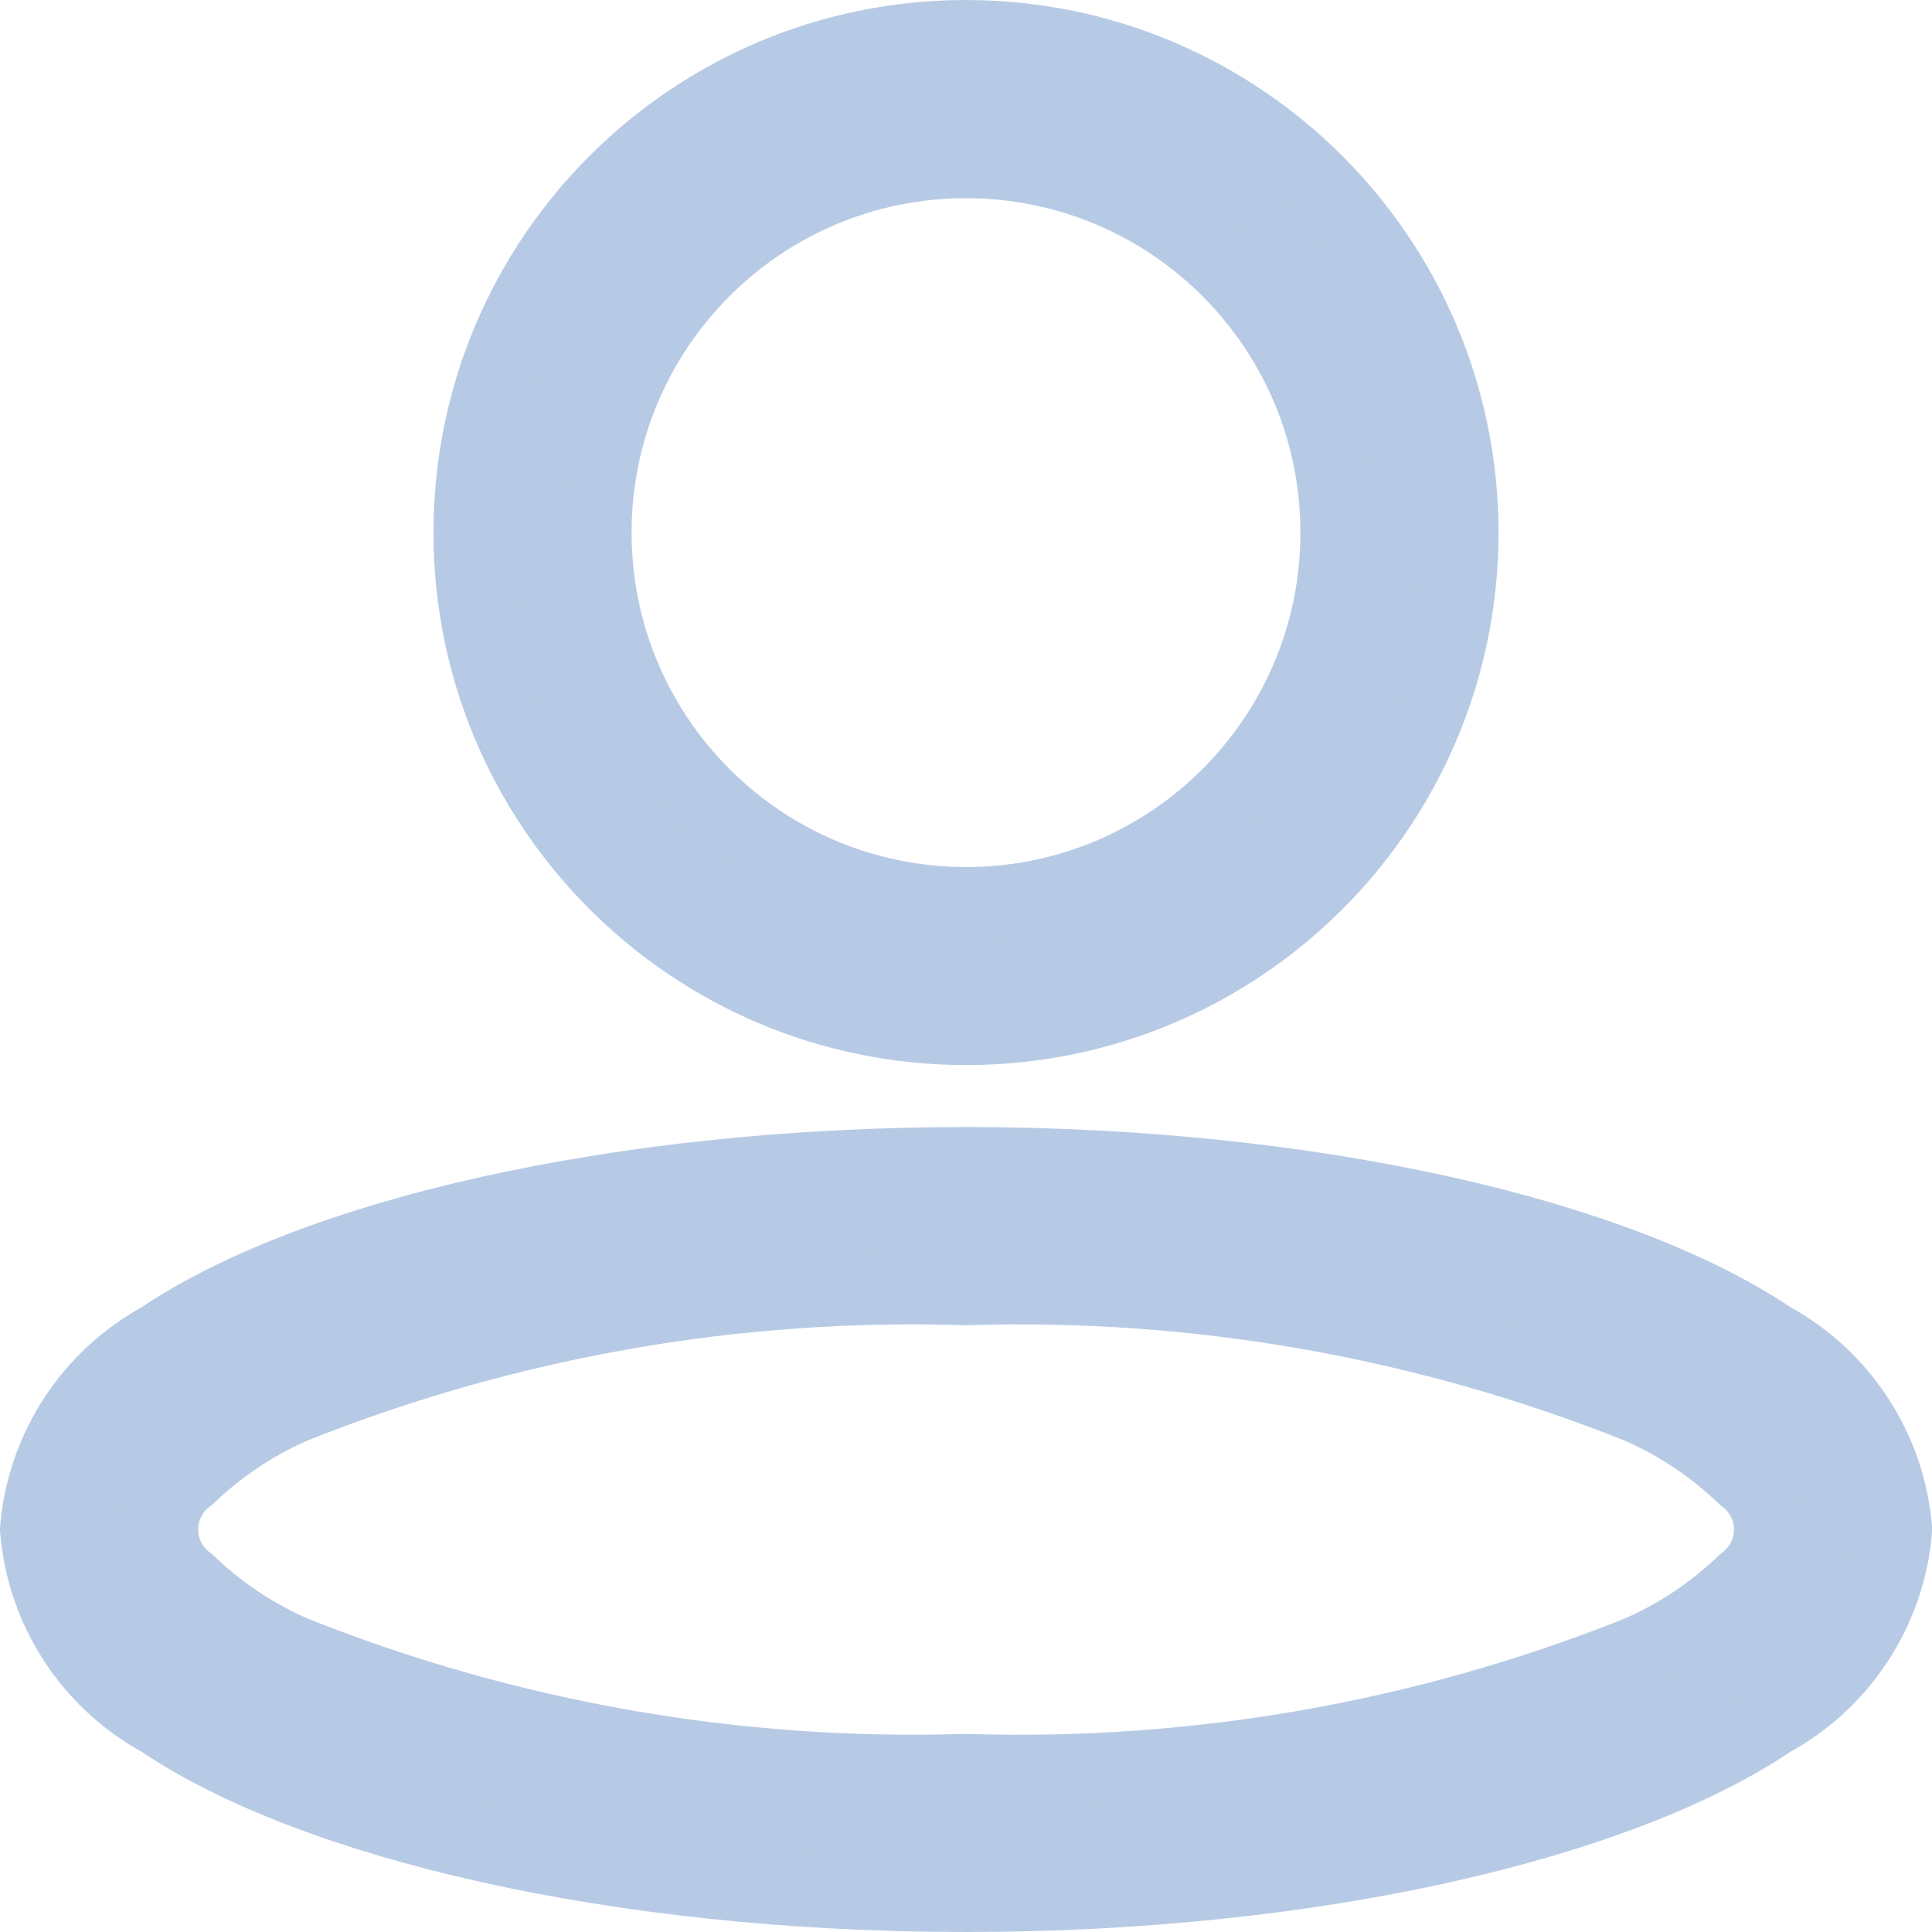
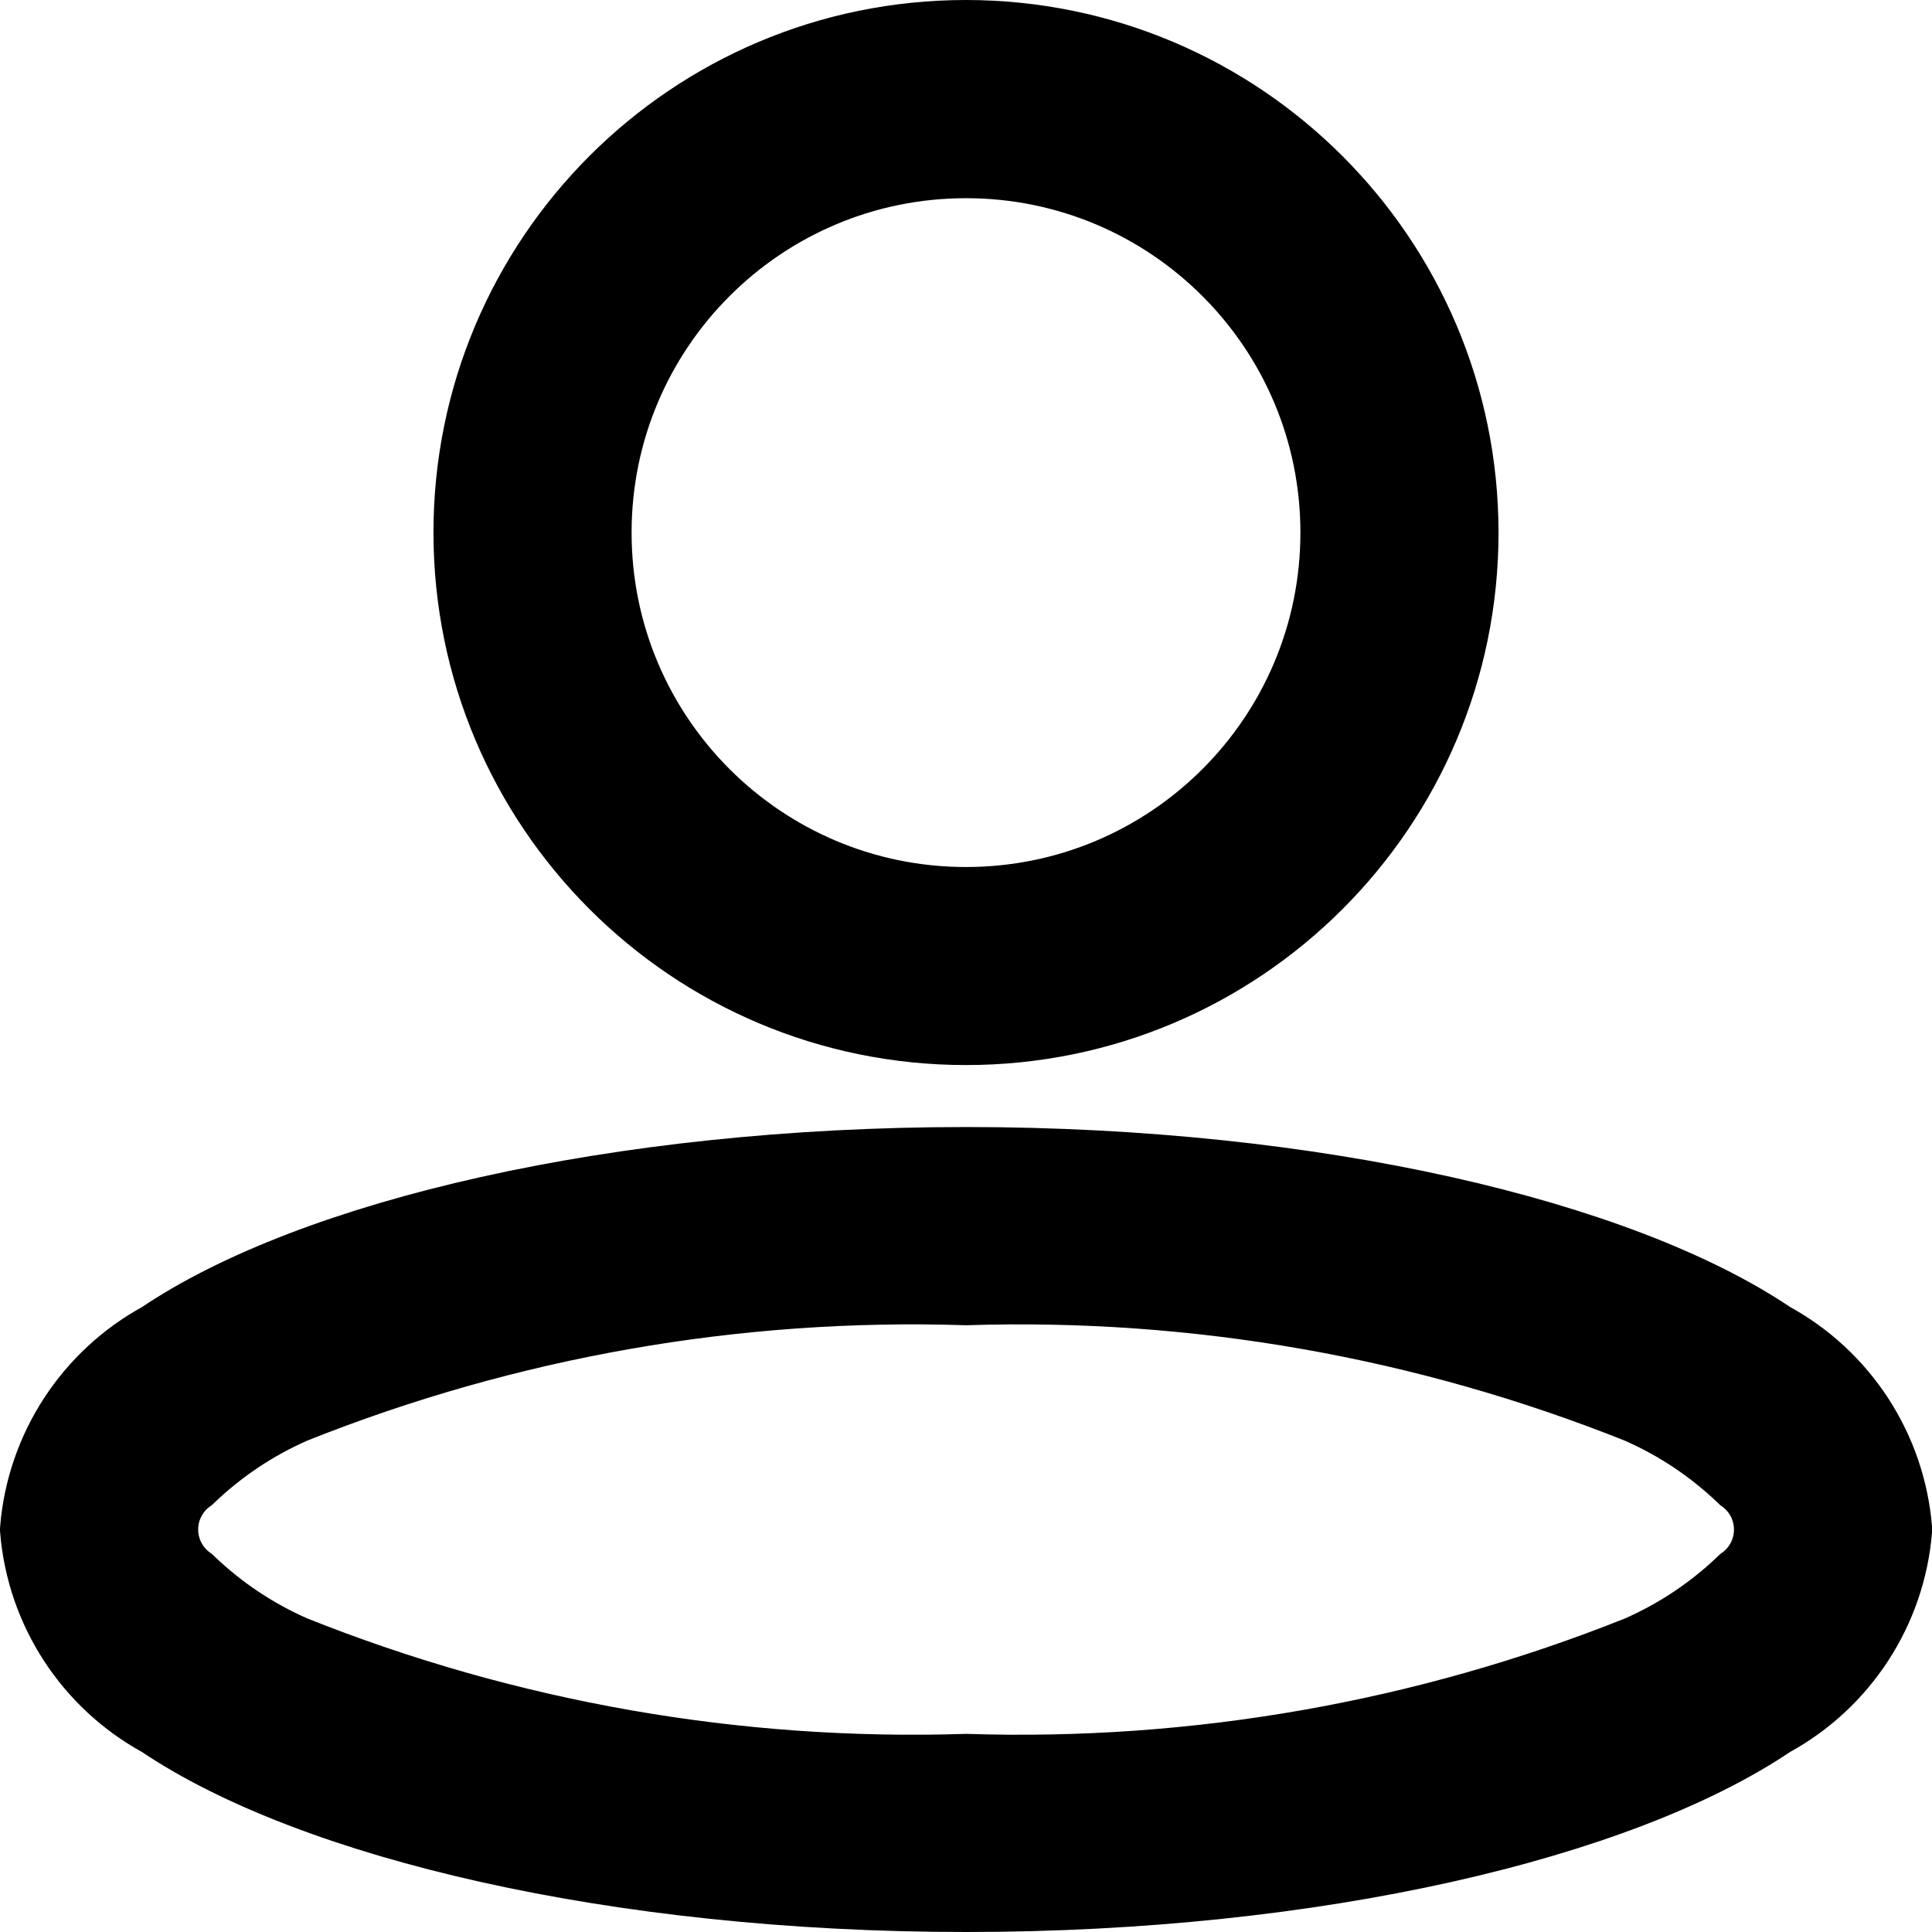
<svg xmlns="http://www.w3.org/2000/svg" width="25.998" height="25.998" viewBox="0 0 25.998 25.998">
  <g id="Gruppe_36" data-name="Gruppe 36" transform="translate(-293.735 -789.872)">
    <g id="_03_-_Account" data-name="03 - Account" transform="translate(294.235 790.372)">
-       <path id="Pfad_217" data-name="Pfad 217" d="M14.666,1a6.666,6.666,0,1,0,6.666,6.666A6.67,6.67,0,0,0,14.666,1Zm0,1.667a5,5,0,1,1-5,5A5,5,0,0,1,14.666,2.667Z" transform="translate(-2.167 -1)" fill="#b7cae5" stroke="#b7cae5" stroke-width="1" fill-rule="evenodd" />
-       <path id="Pfad_218" data-name="Pfad 218" d="M13.5,19.2c-4.714,0-8.8.979-10.829,2.35A3.221,3.221,0,0,0,1,24.116a3.221,3.221,0,0,0,1.67,2.566c2.032,1.371,6.115,2.35,10.829,2.35s8.8-.979,10.829-2.35A3.221,3.221,0,0,0,26,24.116a3.221,3.221,0,0,0-1.67-2.566C22.3,20.179,18.213,19.2,13.5,19.2Zm0,1.667a22.475,22.475,0,0,1,9.055,1.591,4.83,4.83,0,0,1,1.412.943.883.883,0,0,1,0,1.432,4.83,4.83,0,0,1-1.412.943A22.476,22.476,0,0,1,13.5,27.366a22.476,22.476,0,0,1-9.055-1.591,4.83,4.83,0,0,1-1.412-.943.883.883,0,0,1,0-1.432,4.83,4.83,0,0,1,1.412-.943A22.475,22.475,0,0,1,13.5,20.867Z" transform="translate(-1 -4.034)" fill="#b7cae5" stroke="#b7cae5" stroke-width="1" fill-rule="evenodd" />
+       <path id="Pfad_217" data-name="Pfad 217" d="M14.666,1a6.666,6.666,0,1,0,6.666,6.666A6.67,6.67,0,0,0,14.666,1Zm0,1.667a5,5,0,1,1-5,5A5,5,0,0,1,14.666,2.667Z" transform="translate(-2.167 -1)" fill="currentColor" stroke="currentColor" stroke-width="1" fill-rule="evenodd" />
+       <path id="Pfad_218" data-name="Pfad 218" d="M13.5,19.2c-4.714,0-8.8.979-10.829,2.35A3.221,3.221,0,0,0,1,24.116a3.221,3.221,0,0,0,1.67,2.566c2.032,1.371,6.115,2.35,10.829,2.35s8.8-.979,10.829-2.35A3.221,3.221,0,0,0,26,24.116a3.221,3.221,0,0,0-1.67-2.566C22.3,20.179,18.213,19.2,13.5,19.2Zm0,1.667a22.475,22.475,0,0,1,9.055,1.591,4.83,4.83,0,0,1,1.412.943.883.883,0,0,1,0,1.432,4.83,4.83,0,0,1-1.412.943A22.476,22.476,0,0,1,13.5,27.366a22.476,22.476,0,0,1-9.055-1.591,4.83,4.83,0,0,1-1.412-.943.883.883,0,0,1,0-1.432,4.83,4.83,0,0,1,1.412-.943A22.475,22.475,0,0,1,13.5,20.867Z" transform="translate(-1 -4.034)" fill="currentColor" stroke="currentColor" stroke-width="1" fill-rule="evenodd" />
    </g>
  </g>
</svg>
